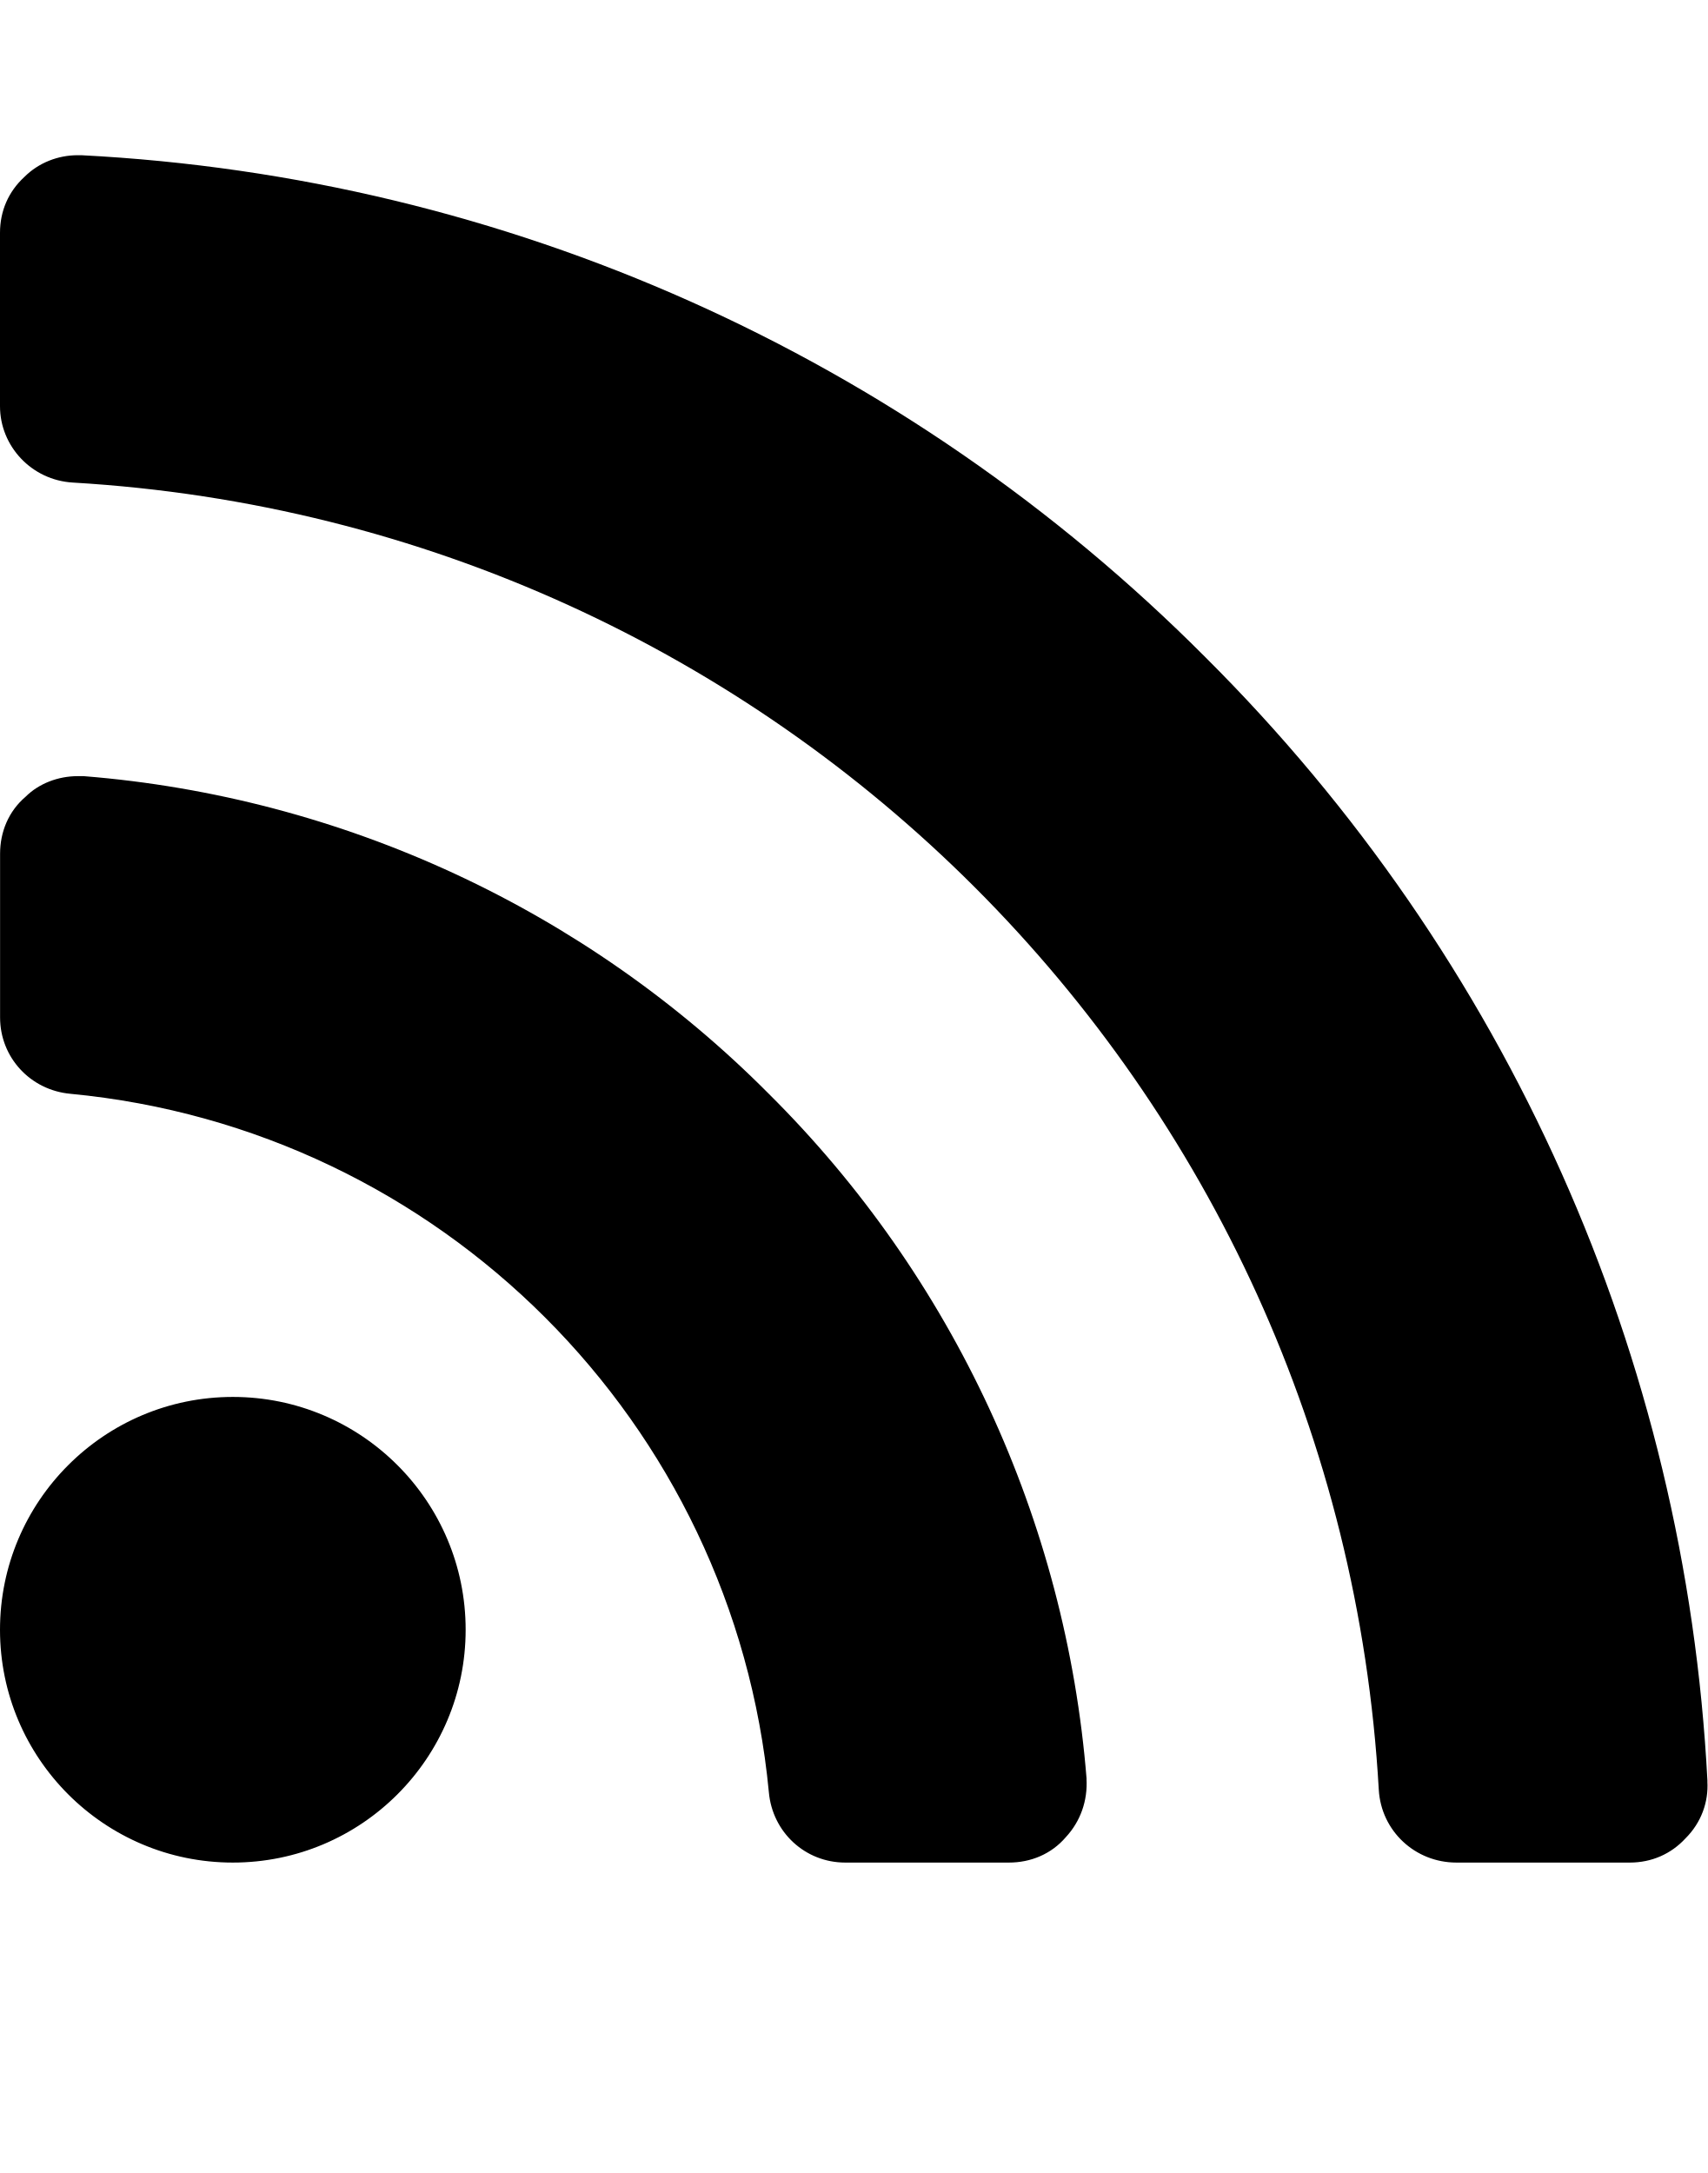
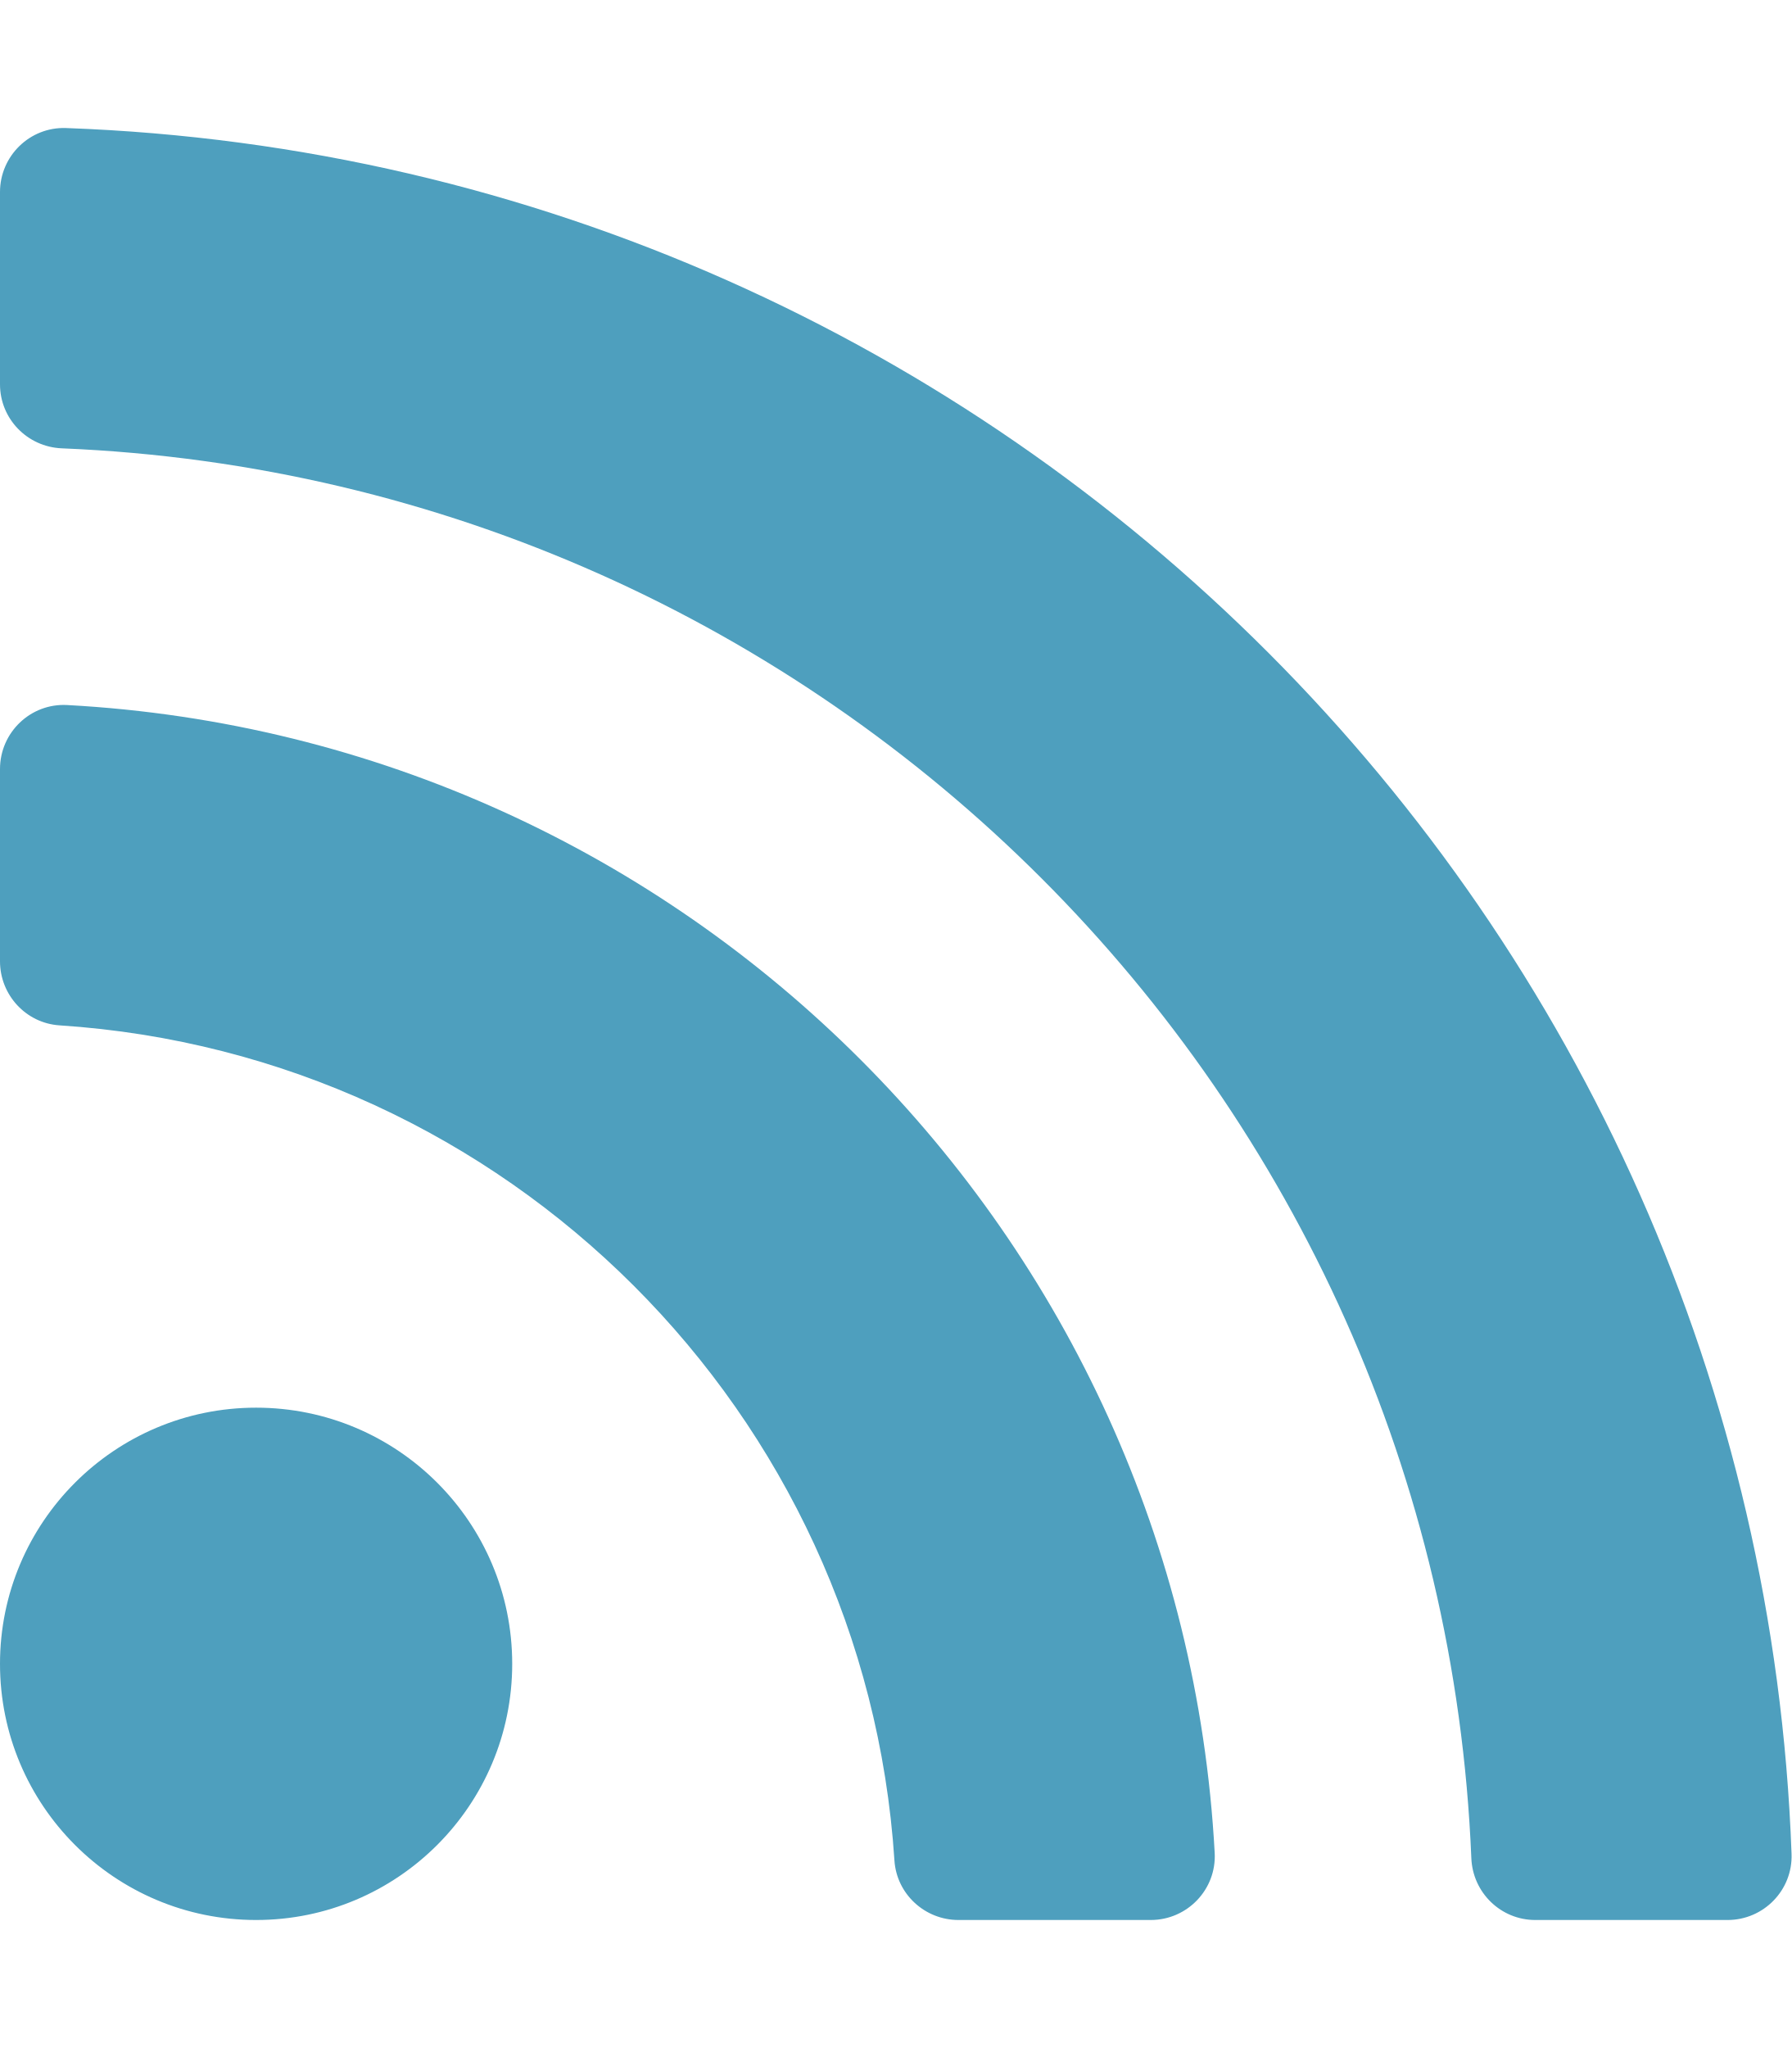
- <svg xmlns="http://www.w3.org/2000/svg" height="28" viewBox="0 0 22 28" width="22">
-   <path d="m6 21c0 1.656-1.344 3-3 3s-3-1.344-3-3 1.344-3 3-3 3 1.344 3 3zm8 1.922c.016.281-.078.547-.266.75-.187.219-.453.328-.734.328h-2.109c-.516 0-.938-.391-.984-.906-.453-4.766-4.234-8.547-9-9-.516-.047-.906-.469-.906-.984v-2.109c0-.281.109-.547.328-.734.172-.172.422-.266.672-.266h.078c3.328.266 6.469 1.719 8.828 4.094 2.375 2.359 3.828 5.5 4.094 8.828zm8 .031c.016.266-.078.531-.281.734-.187.203-.438.313-.719.313h-2.234c-.531 0-.969-.406-1-.938-.516-9.078-7.75-16.312-16.828-16.844-.531-.031-.938-.469-.938-.984v-2.234c0-.281.109-.531.313-.719.187-.187.438-.281.688-.281h.047c5.469.281 10.609 2.578 14.484 6.469 3.891 3.875 6.188 9.016 6.469 14.484z" />
+ <svg xmlns="http://www.w3.org/2000/svg" viewBox="0 0 448 512">
+   <path d="m128.081 415.959c0 35.369-28.672 64.041-64.041 64.041s-64.04-28.672-64.04-64.041 28.672-64.041 64.041-64.041 64.04 28.673 64.04 64.041m175.66 47.25c-8.354-154.6-132.185-278.587-286.95-286.95-9.135-.494-16.791 6.846-16.791 15.994v48.069c0 8.415 6.49 15.472 14.887 16.018 111.832 7.284 201.473 96.702 208.772 208.772.547 8.397 7.604 14.887 16.018 14.887h48.069c9.149.001 16.489-7.655 15.995-16.79m144.249.288c-8.394-233.82-196.525-423.052-431.487-431.487-9.03-.324-16.503 6.971-16.503 16.006v48.068c0 8.625 6.835 15.645 15.453 15.999 191.179 7.839 344.627 161.316 352.465 352.465.353 8.618 7.373 15.453 15.999 15.453h48.068c9.034-.001 16.329-7.474 16.005-16.504z" fill="#4e9fbe" />
</svg>
